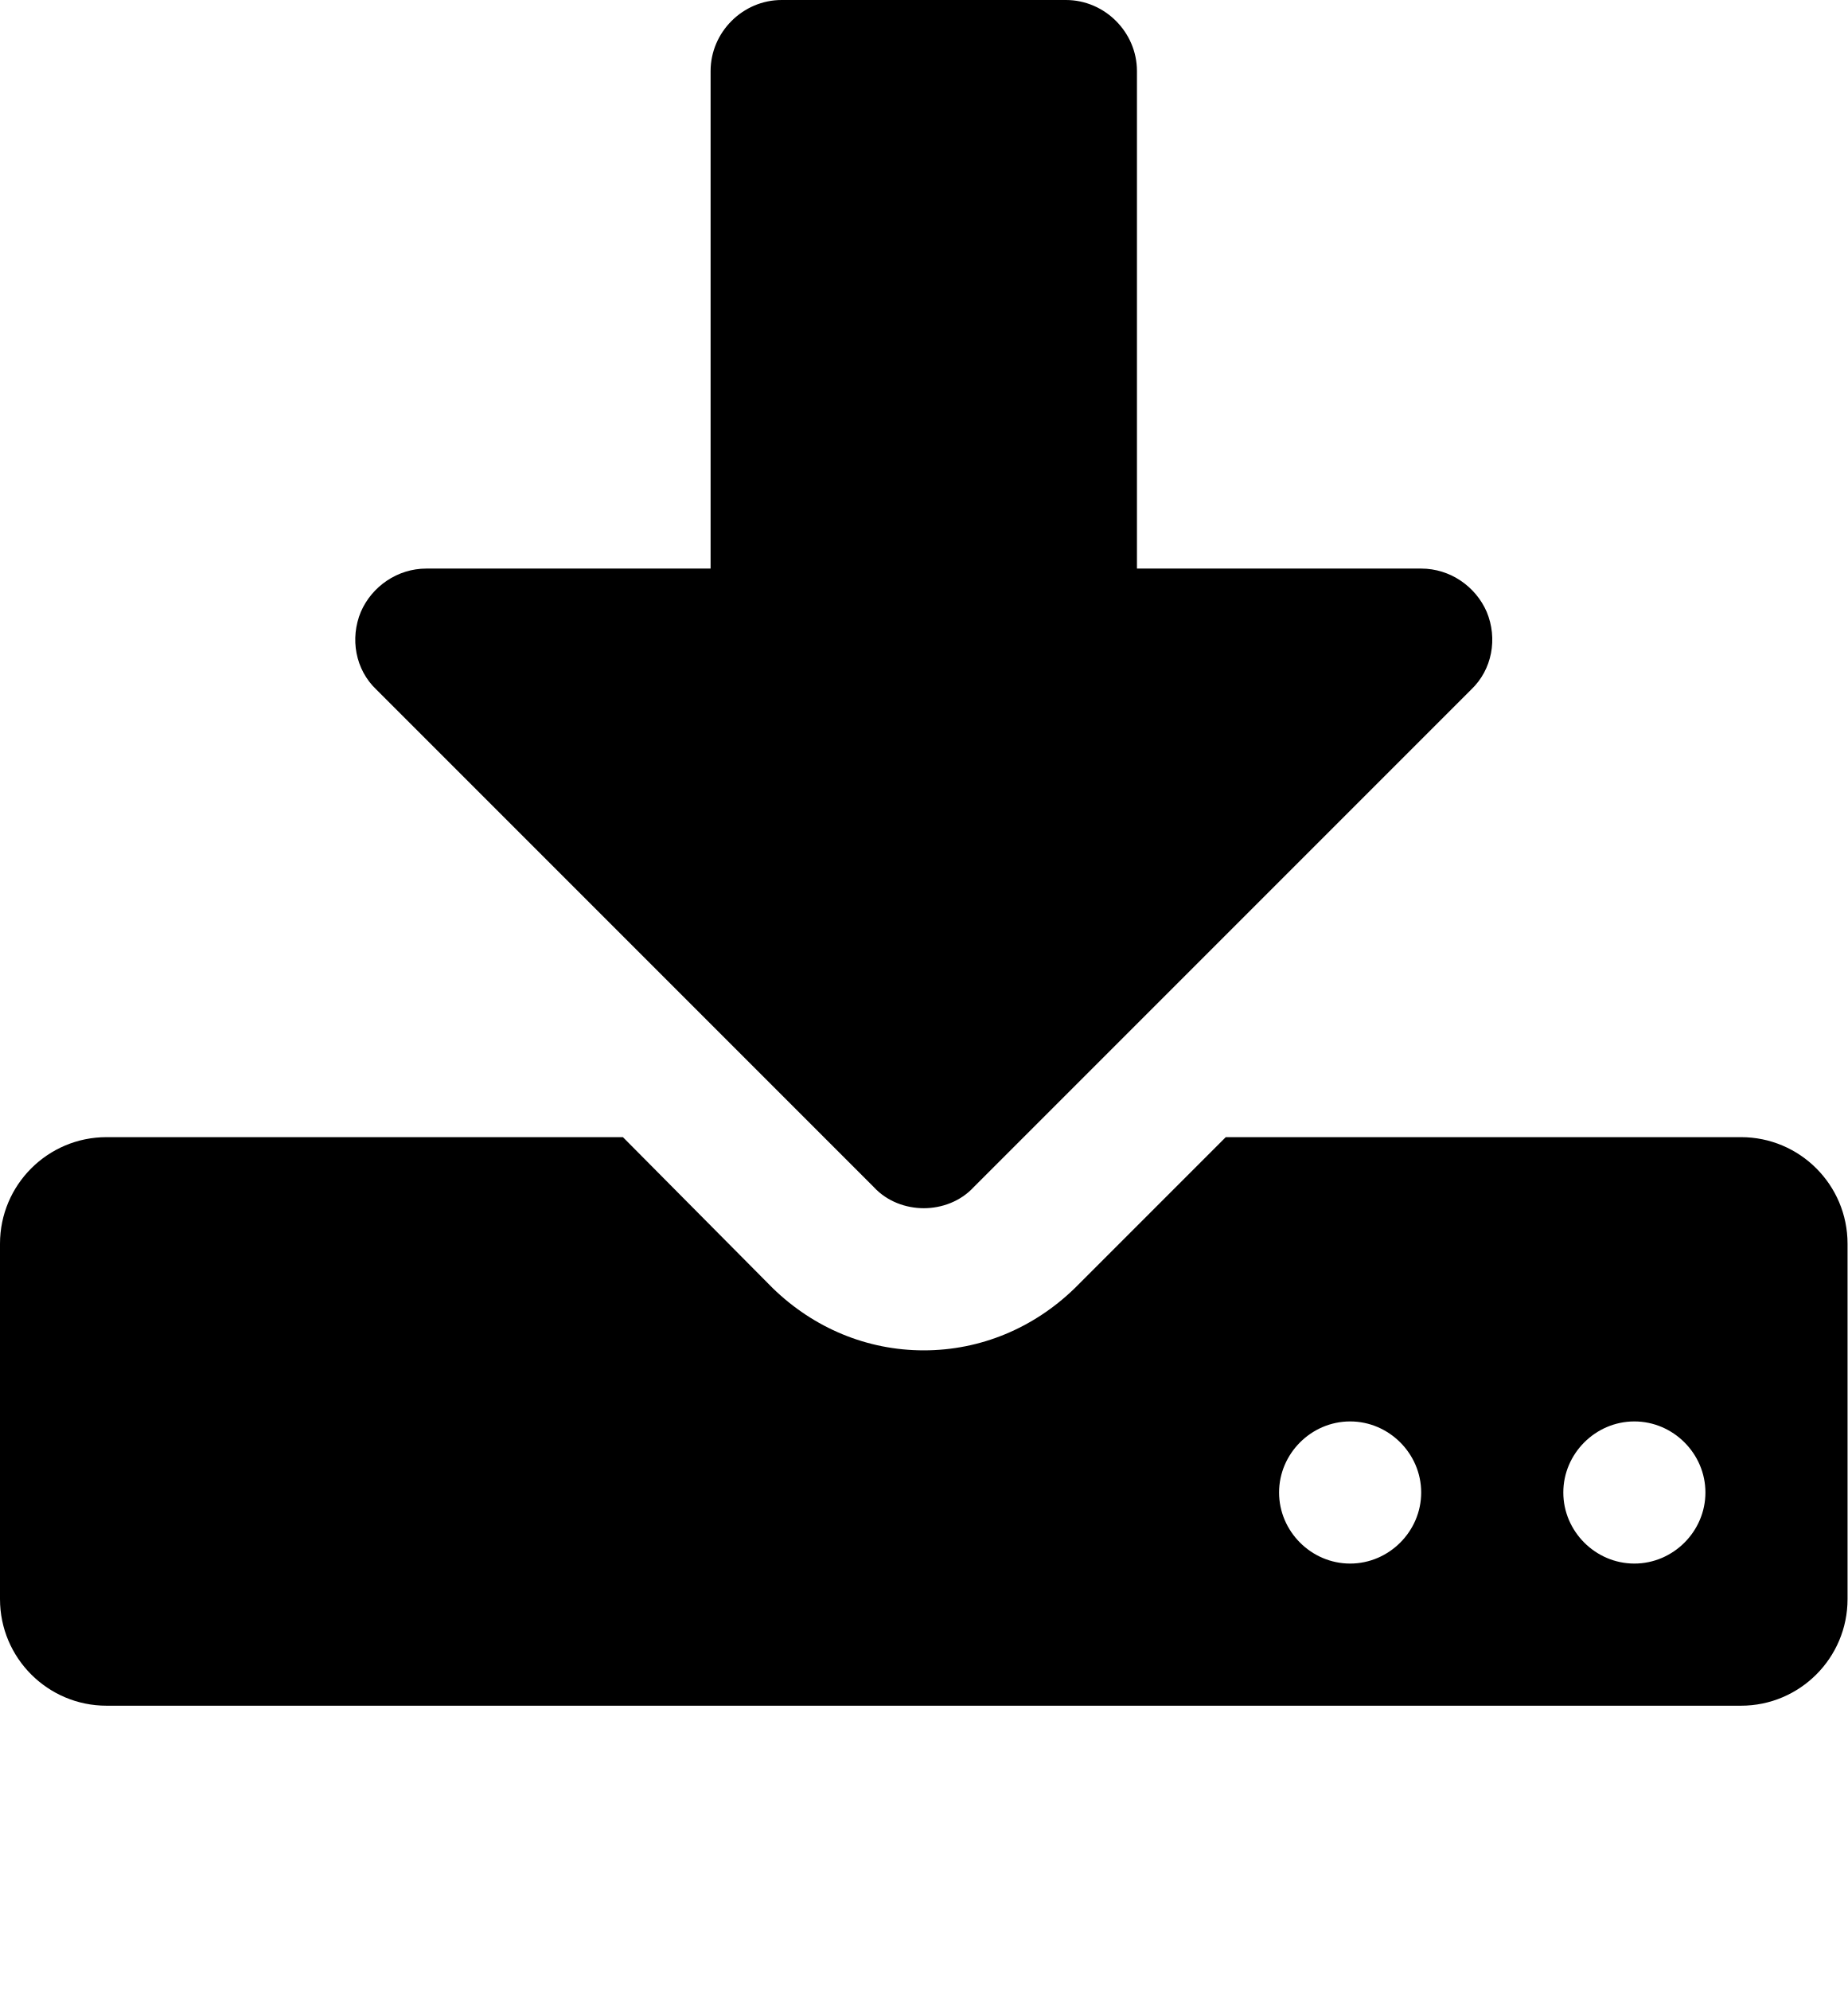
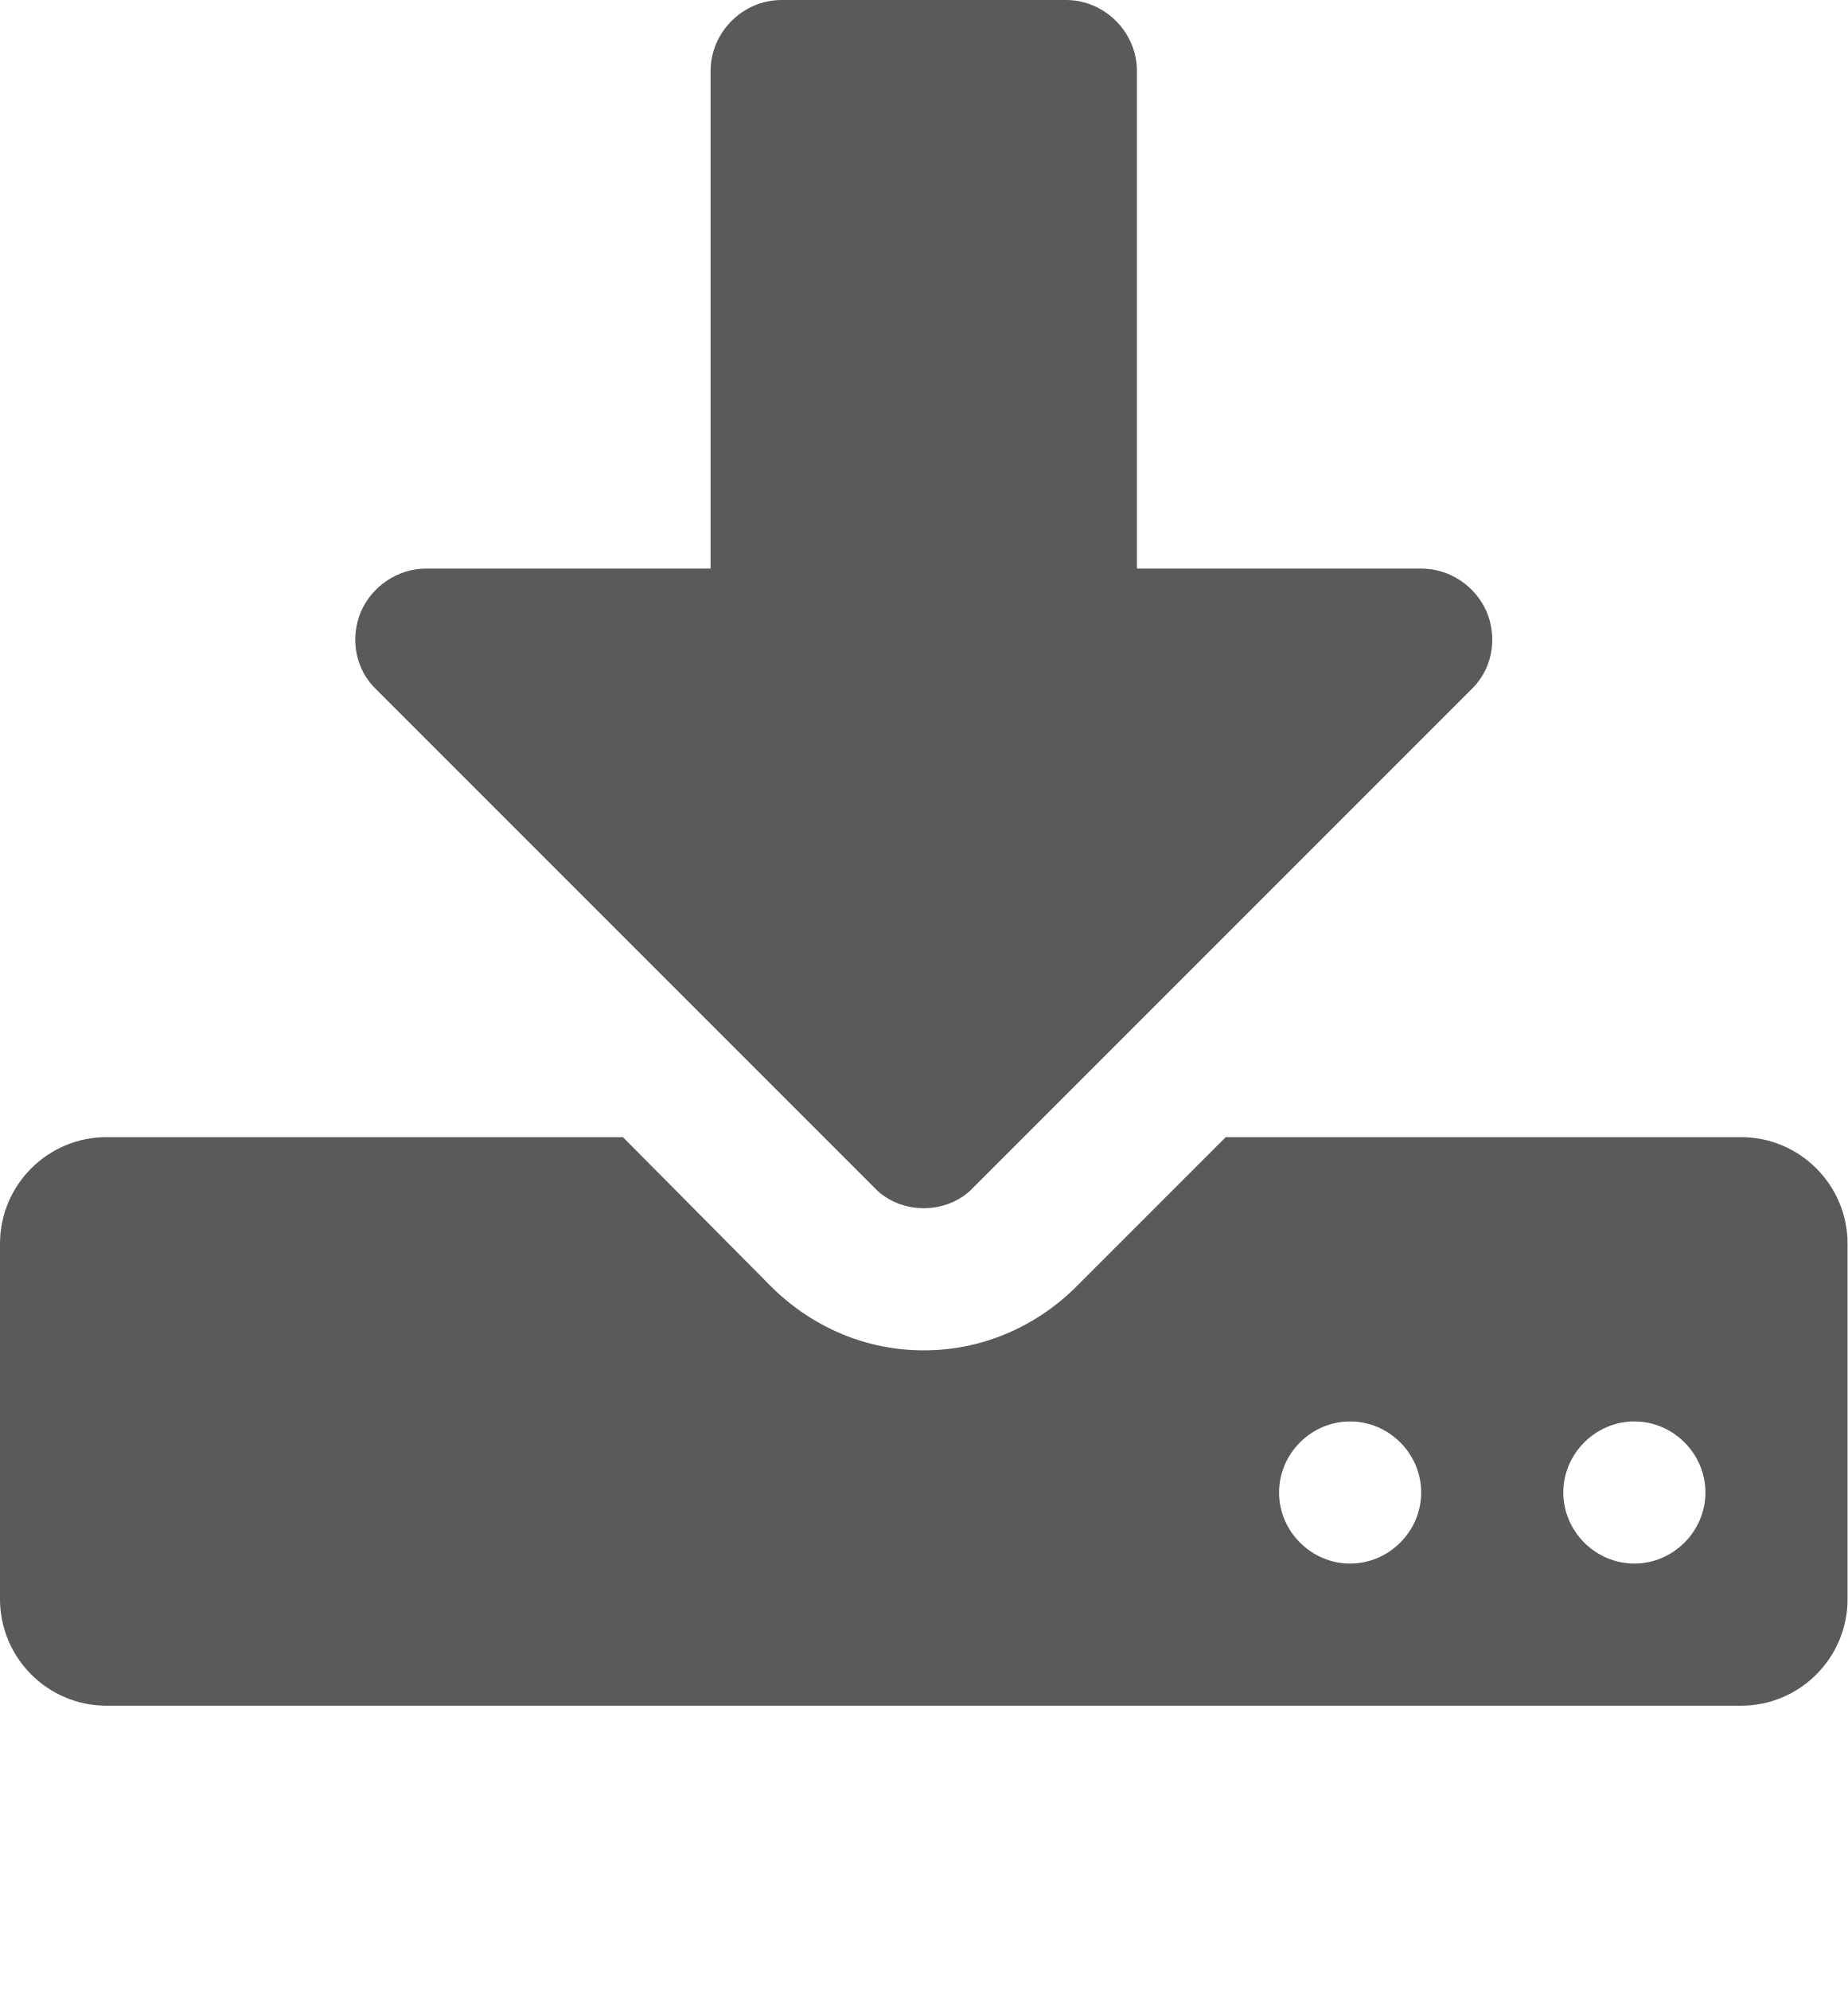
- <svg xmlns="http://www.w3.org/2000/svg" version="1.1" width="26" height="28" viewBox="0 0 26 28">
+ <svg xmlns="http://www.w3.org/2000/svg" version="1.1" style="fill:#5A5A5A;" width="26" height="28" viewBox="0 0 26 28">
  <path d="M20 21c0-0.547-0.453-1-1-1s-1 0.453-1 1 0.453 1 1 1 1-0.453 1-1zM24 21c0-0.547-0.453-1-1-1s-1 0.453-1 1 0.453 1 1 1 1-0.453 1-1zM26 17.5v5c0 0.828-0.672 1.5-1.5 1.5h-23c-0.828 0-1.5-0.672-1.5-1.5v-5c0-0.828 0.672-1.5 1.5-1.5h7.266l2.109 2.125c0.578 0.562 1.328 0.875 2.125 0.875s1.547-0.313 2.125-0.875l2.125-2.125h7.25c0.828 0 1.5 0.672 1.5 1.5zM20.922 8.609c0.156 0.375 0.078 0.812-0.219 1.094l-7 7c-0.187 0.203-0.453 0.297-0.703 0.297s-0.516-0.094-0.703-0.297l-7-7c-0.297-0.281-0.375-0.719-0.219-1.094 0.156-0.359 0.516-0.609 0.922-0.609h4v-7c0-0.547 0.453-1 1-1h4c0.547 0 1 0.453 1 1v7h4c0.406 0 0.766 0.25 0.922 0.609z" />
</svg>
